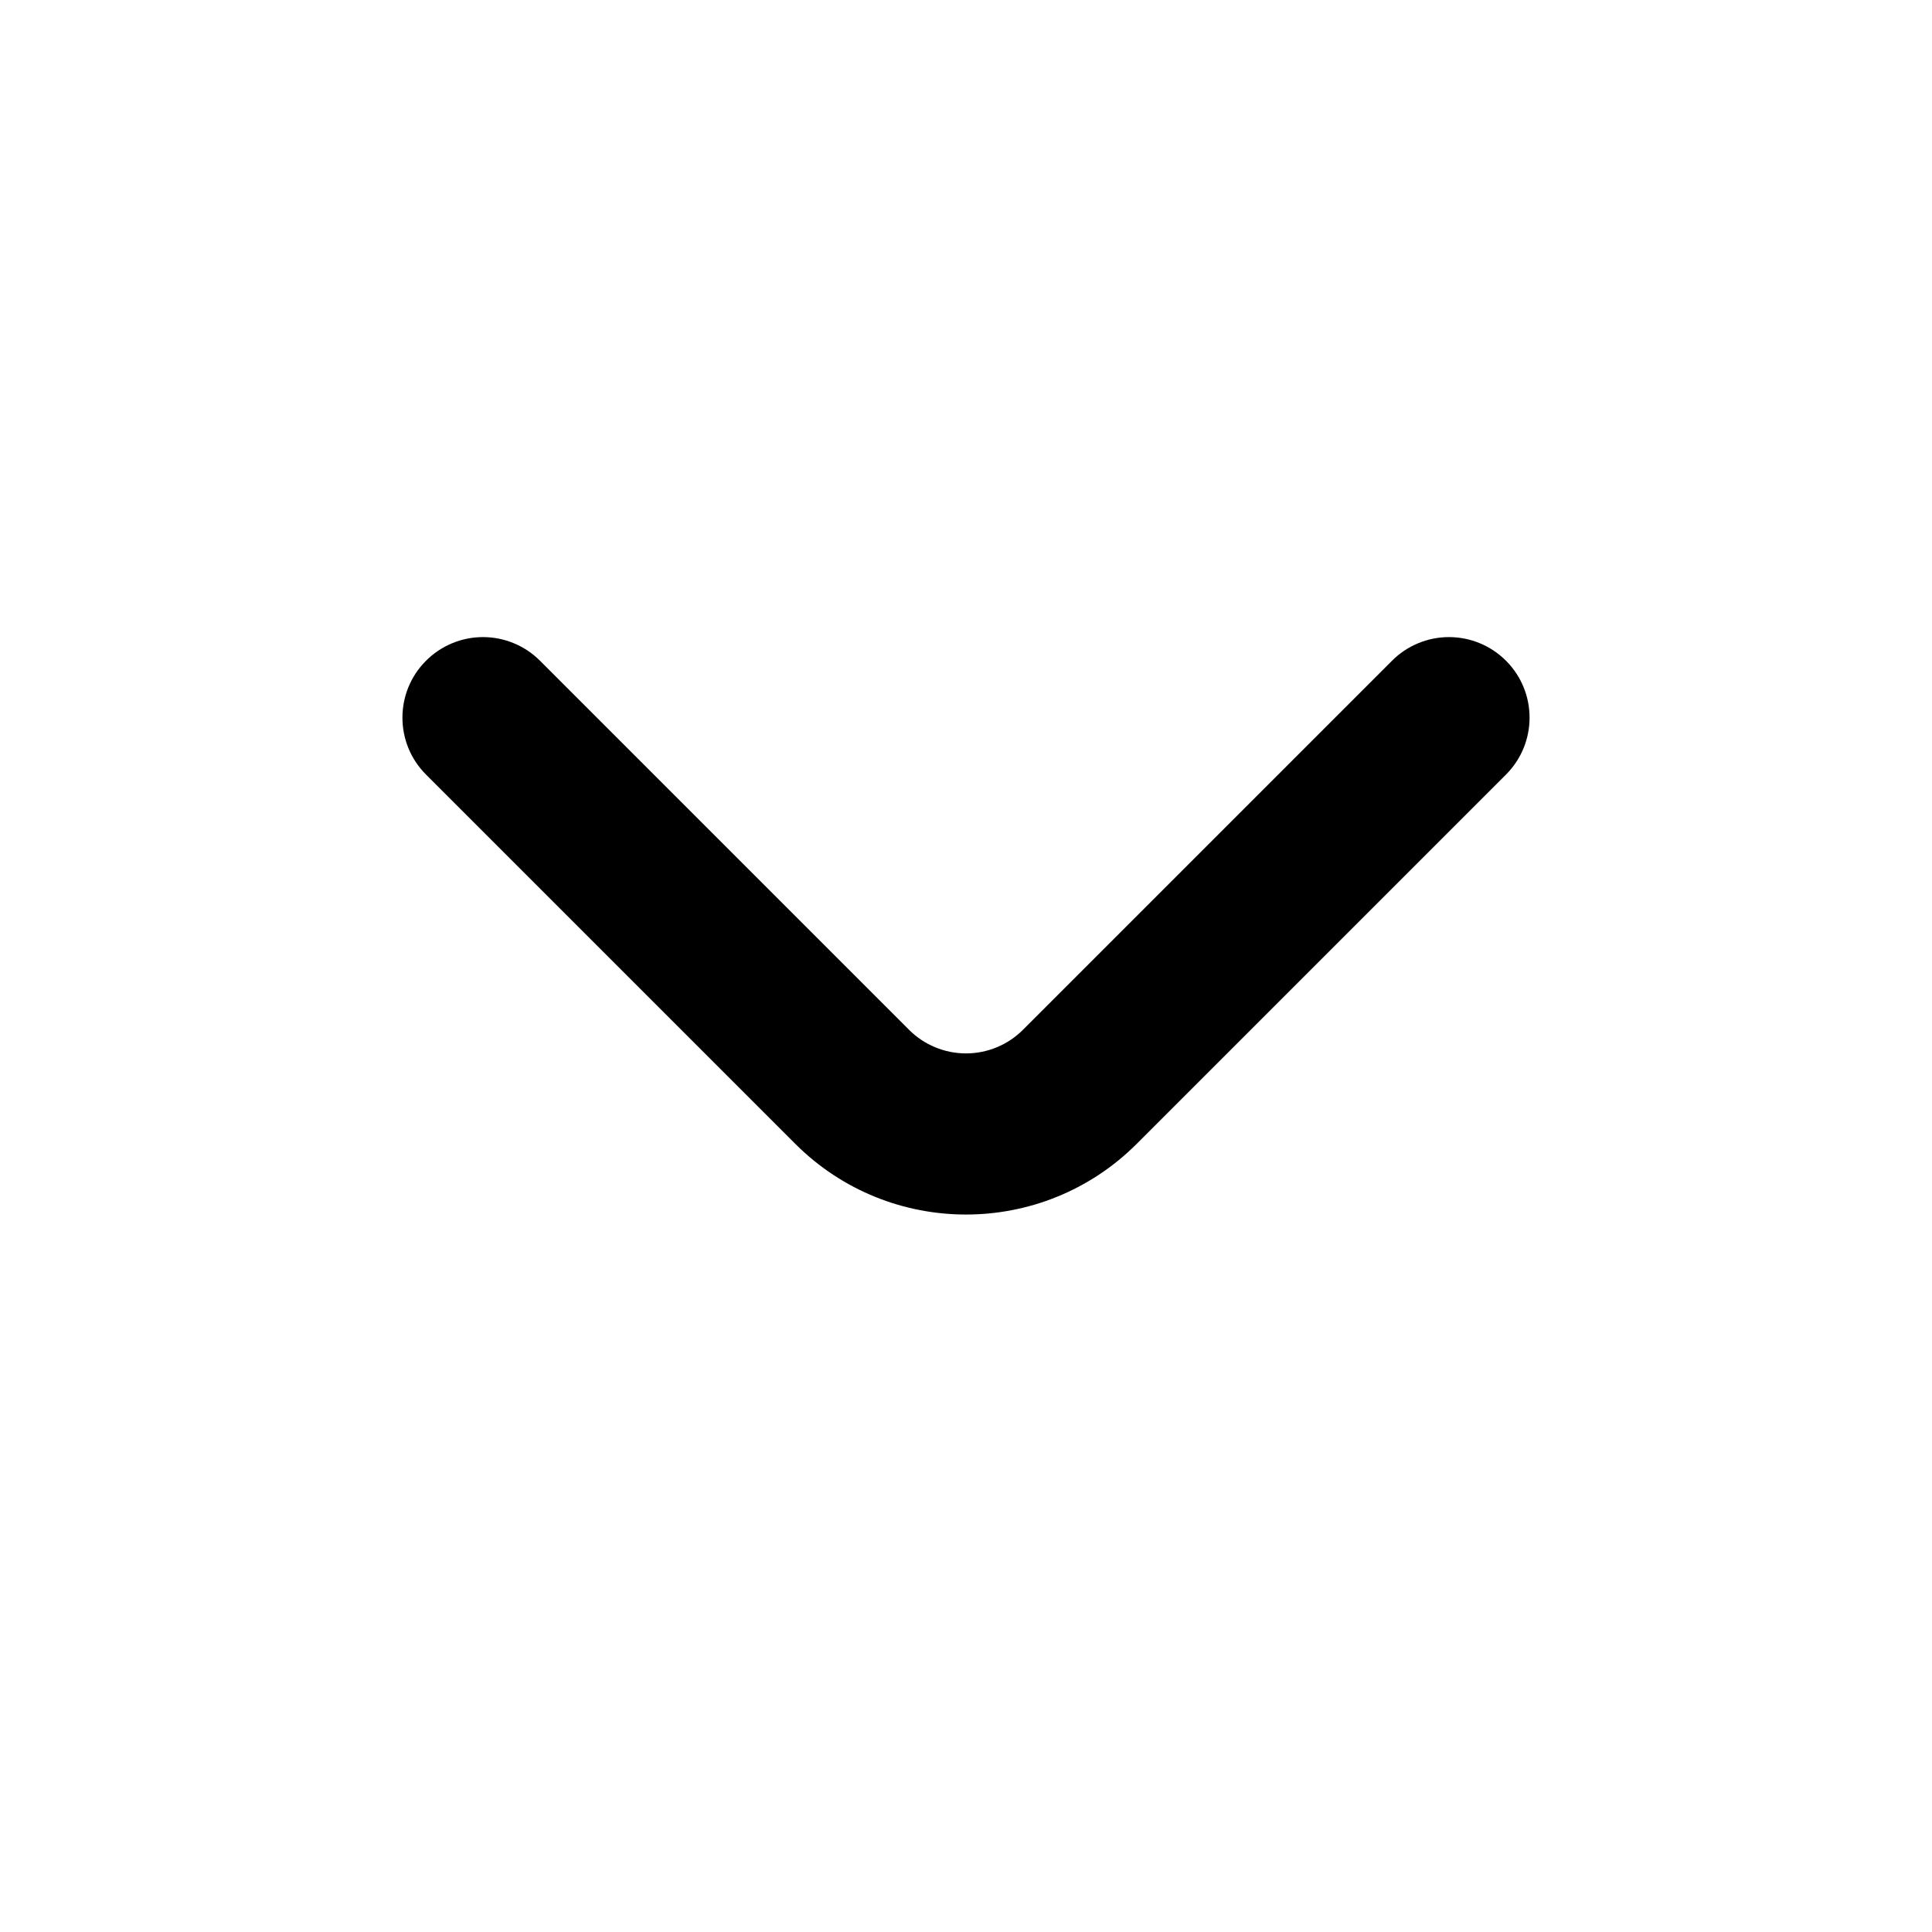
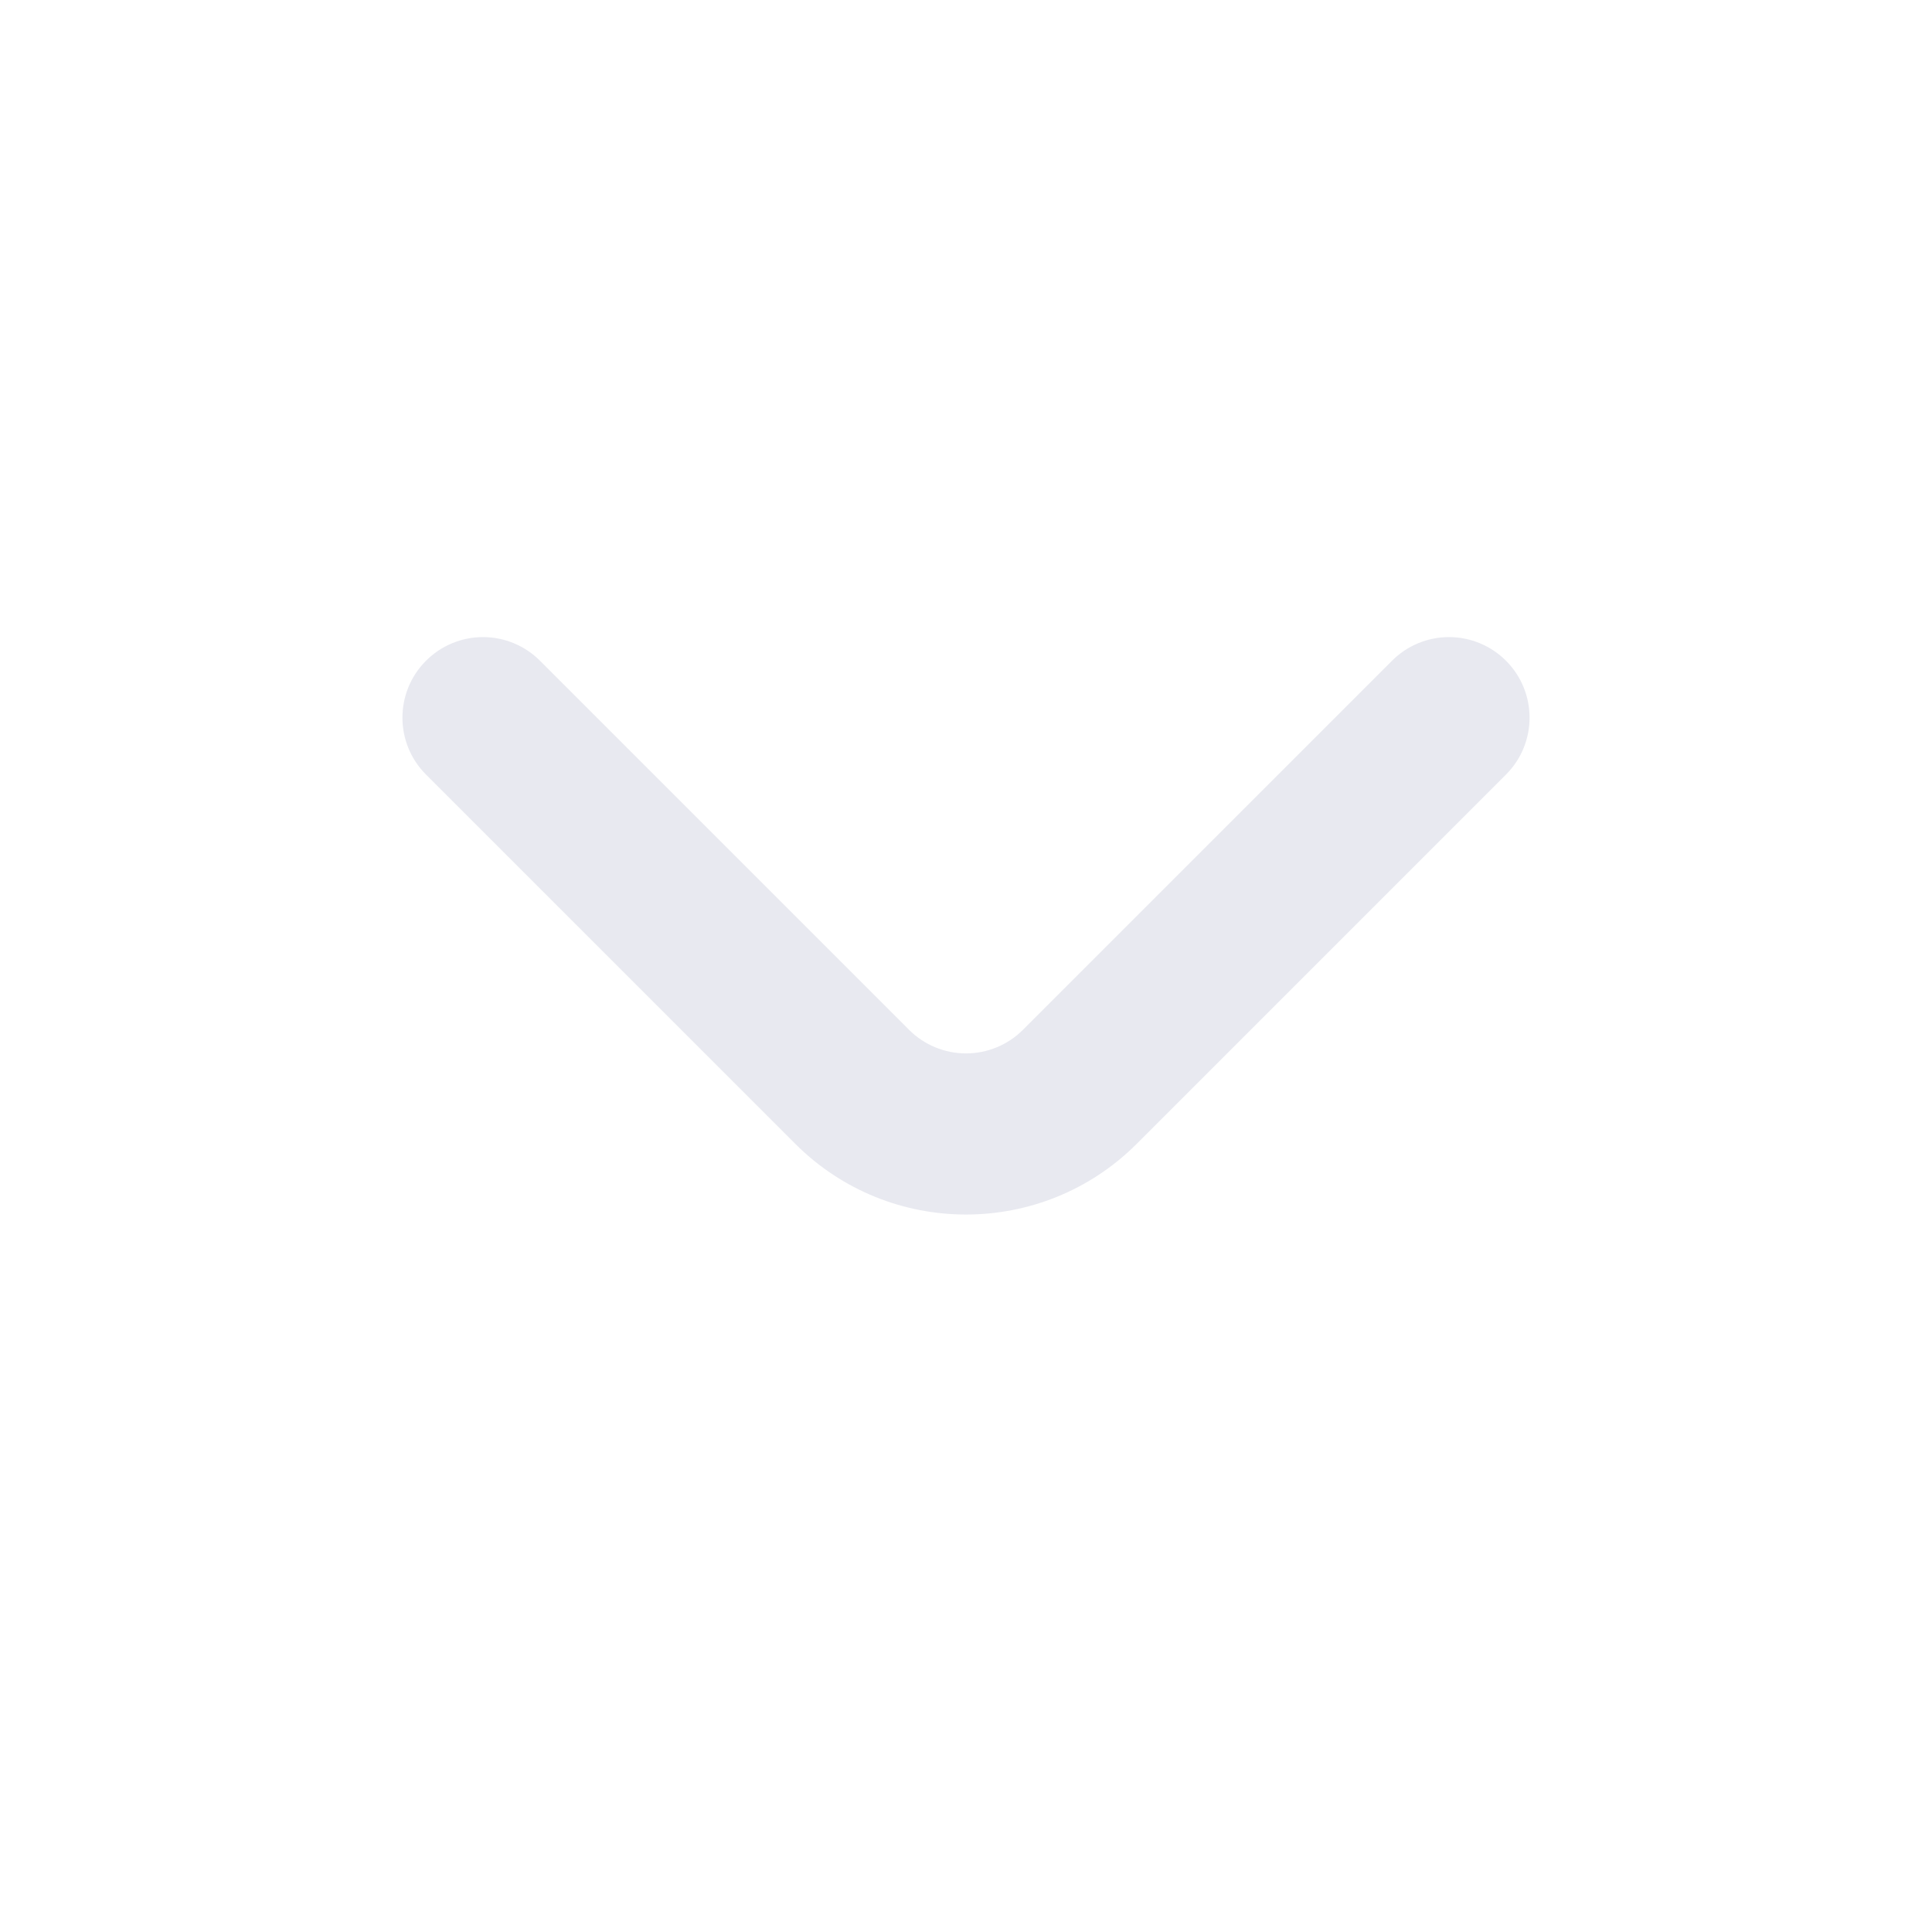
<svg xmlns="http://www.w3.org/2000/svg" id="Outline" viewBox="0 0 24 24" width="24" height="24">
-   <path d="M18.71,8.21a1,1,0,0,0-1.42,0l-4.58,4.58a1,1,0,0,1-1.42,0L6.71,8.21a1,1,0,0,0-1.42,0,1,1,0,0,0,0,1.41l4.59,4.59a3,3,0,0,0,4.24,0l4.59-4.59A1,1,0,0,0,18.71,8.21Z" />
+   <path fill="#e8e9f0" d="M18.71,8.21a1,1,0,0,0-1.42,0l-4.58,4.58a1,1,0,0,1-1.42,0L6.71,8.21a1,1,0,0,0-1.42,0,1,1,0,0,0,0,1.41l4.59,4.59a3,3,0,0,0,4.24,0l4.59-4.59A1,1,0,0,0,18.71,8.21Z" />
</svg>
